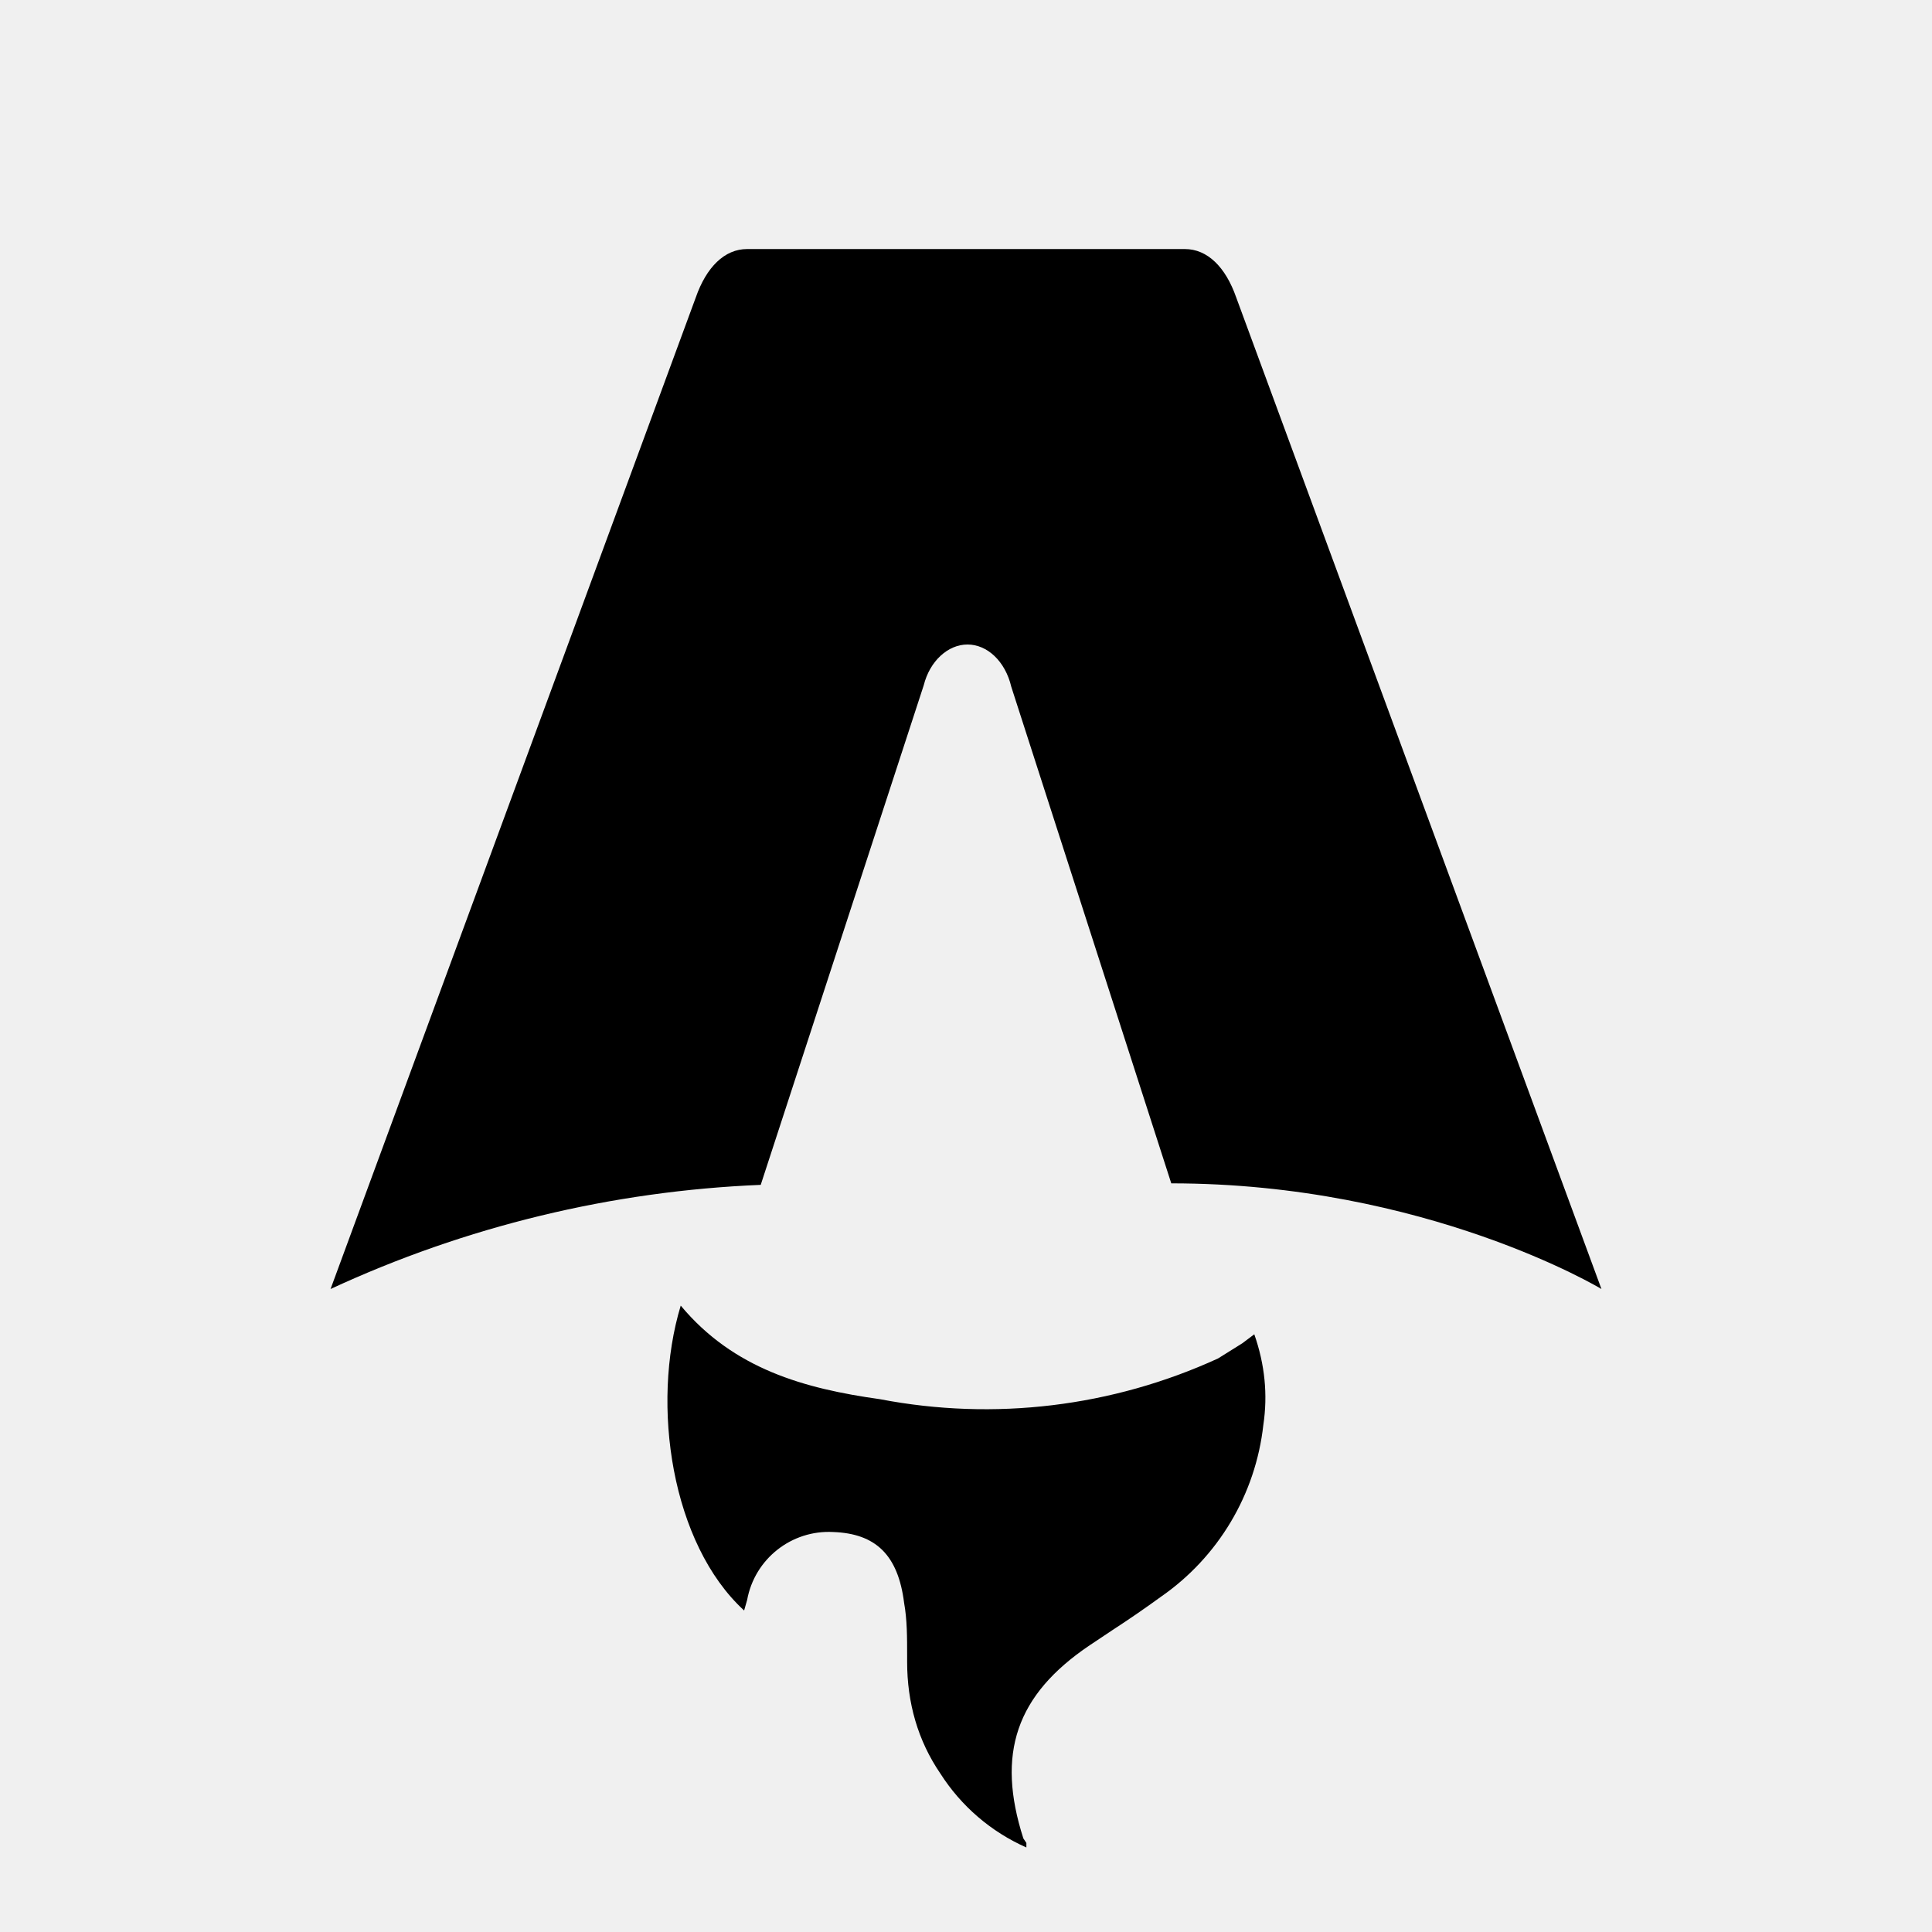
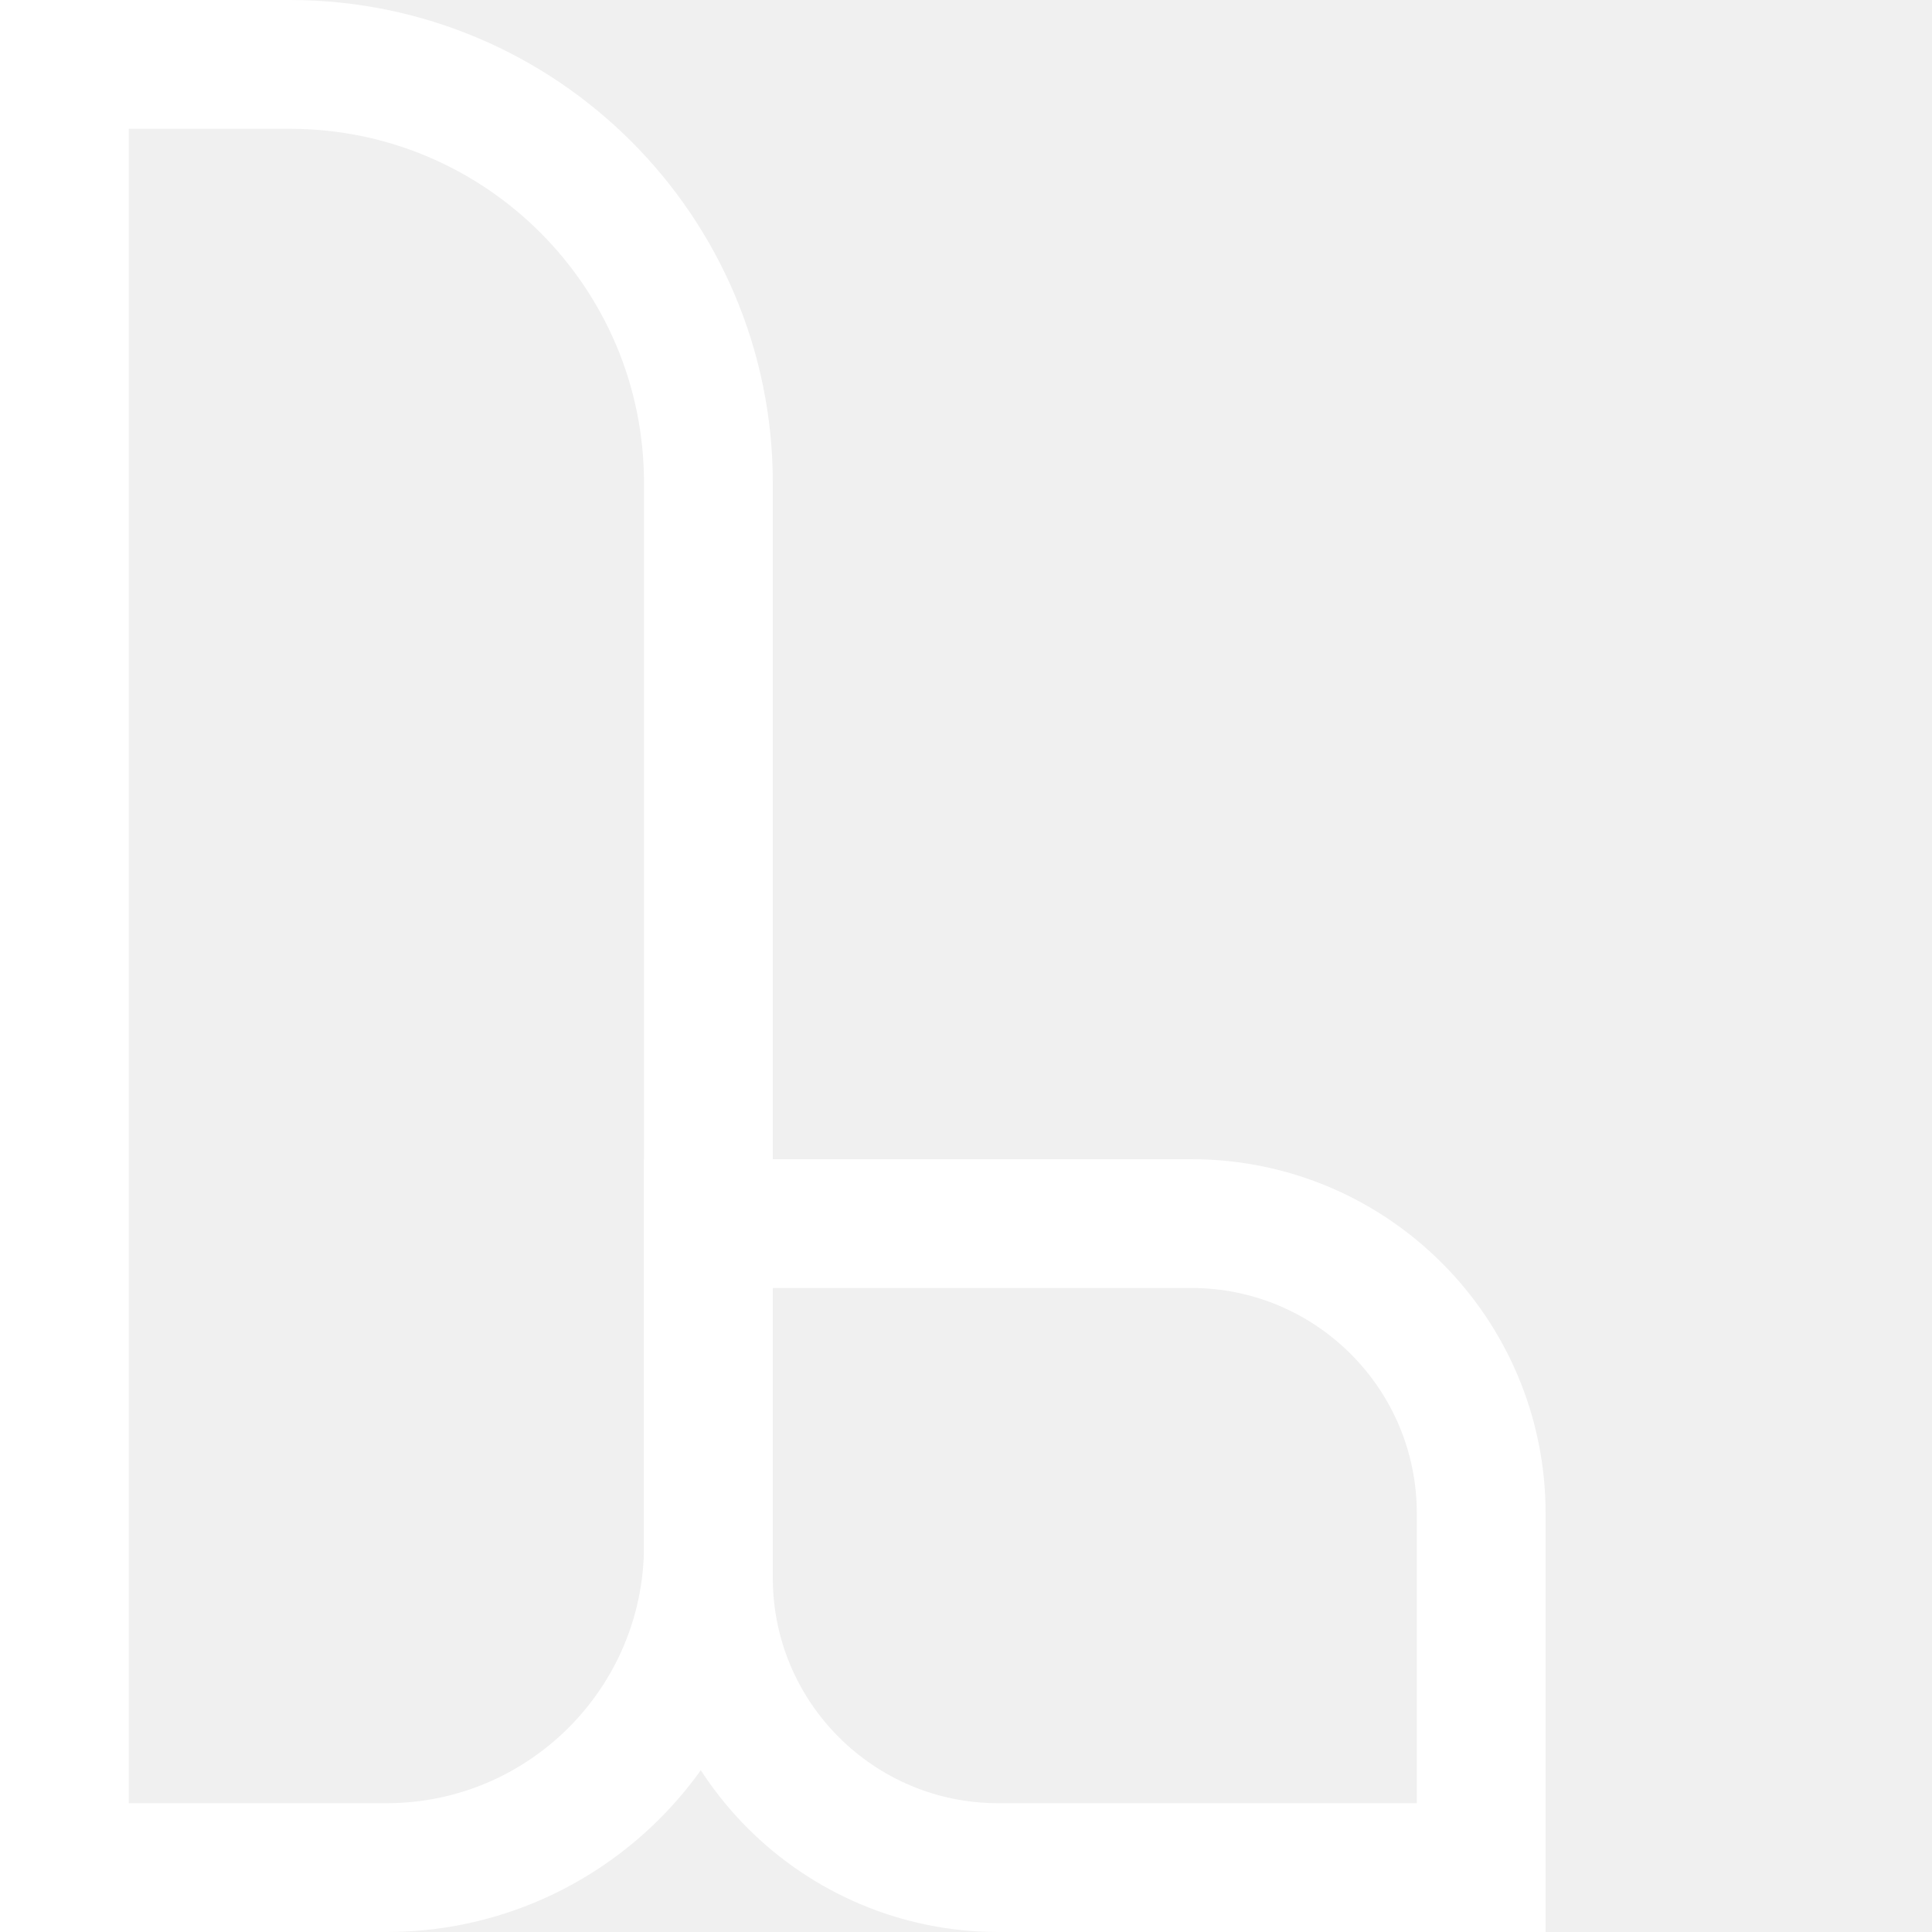
- <svg xmlns="http://www.w3.org/2000/svg" fill="none" viewBox="0 0 128 128">
-   <path d="M50.4 78.5a75.1 75.1 0 0 0-28.5 6.9l24.2-65.7c.7-2 1.9-3.2 3.4-3.2h29c1.5 0 2.7 1.2 3.4 3.2l24.2 65.7s-11.6-7-28.5-7L67 45.5c-.4-1.7-1.6-2.8-2.9-2.8-1.3 0-2.5 1.1-2.9 2.7L50.4 78.5Zm-1.1 28.2Zm-4.2-20.2c-2 6.6-.6 15.8 4.2 20.2a17.5 17.5 0 0 1 .2-.7 5.5 5.5 0 0 1 5.7-4.5c2.8.1 4.3 1.5 4.7 4.7.2 1.1.2 2.3.2 3.5v.4c0 2.7.7 5.2 2.2 7.4a13 13 0 0 0 5.7 4.9v-.3l-.2-.3c-1.8-5.6-.5-9.5 4.4-12.8l1.5-1a73 73 0 0 0 3.2-2.2 16 16 0 0 0 6.8-11.4c.3-2 .1-4-.6-6l-.8.6-1.6 1a37 37 0 0 1-22.4 2.7c-5-.7-9.7-2-13.2-6.2Z" />
-   <style>
-         path { fill: #000; }
-         @media (prefers-color-scheme: dark) {
-             path { fill: #FFF; }
-         }
-     </style>
+ <svg xmlns="http://www.w3.org/2000/svg" width="30" height="30" viewBox="0 0 30 30" fill="none">
+   <g clip-path="url(#clip0_1_2)">
+     <path d="M11 19H18.5C20.985 19 23 21.015 23 23.5V29H15.5C13.015 29 11 26.985 11 24.5V19Z" stroke="#FFFFFF" stroke-width="2" />
+     <path d="M1 1H4.5C8.09 1 11 3.91 11 7.5V24C11 26.761 8.761 29 6 29H1V1Z" stroke="#FFFFFF" stroke-width="2" />
+   </g>
+   <defs>
+     <clipPath id="clip0_1_2">
+       <rect width="30" height="30" fill="white" />
+     </clipPath>
+   </defs>
</svg>
